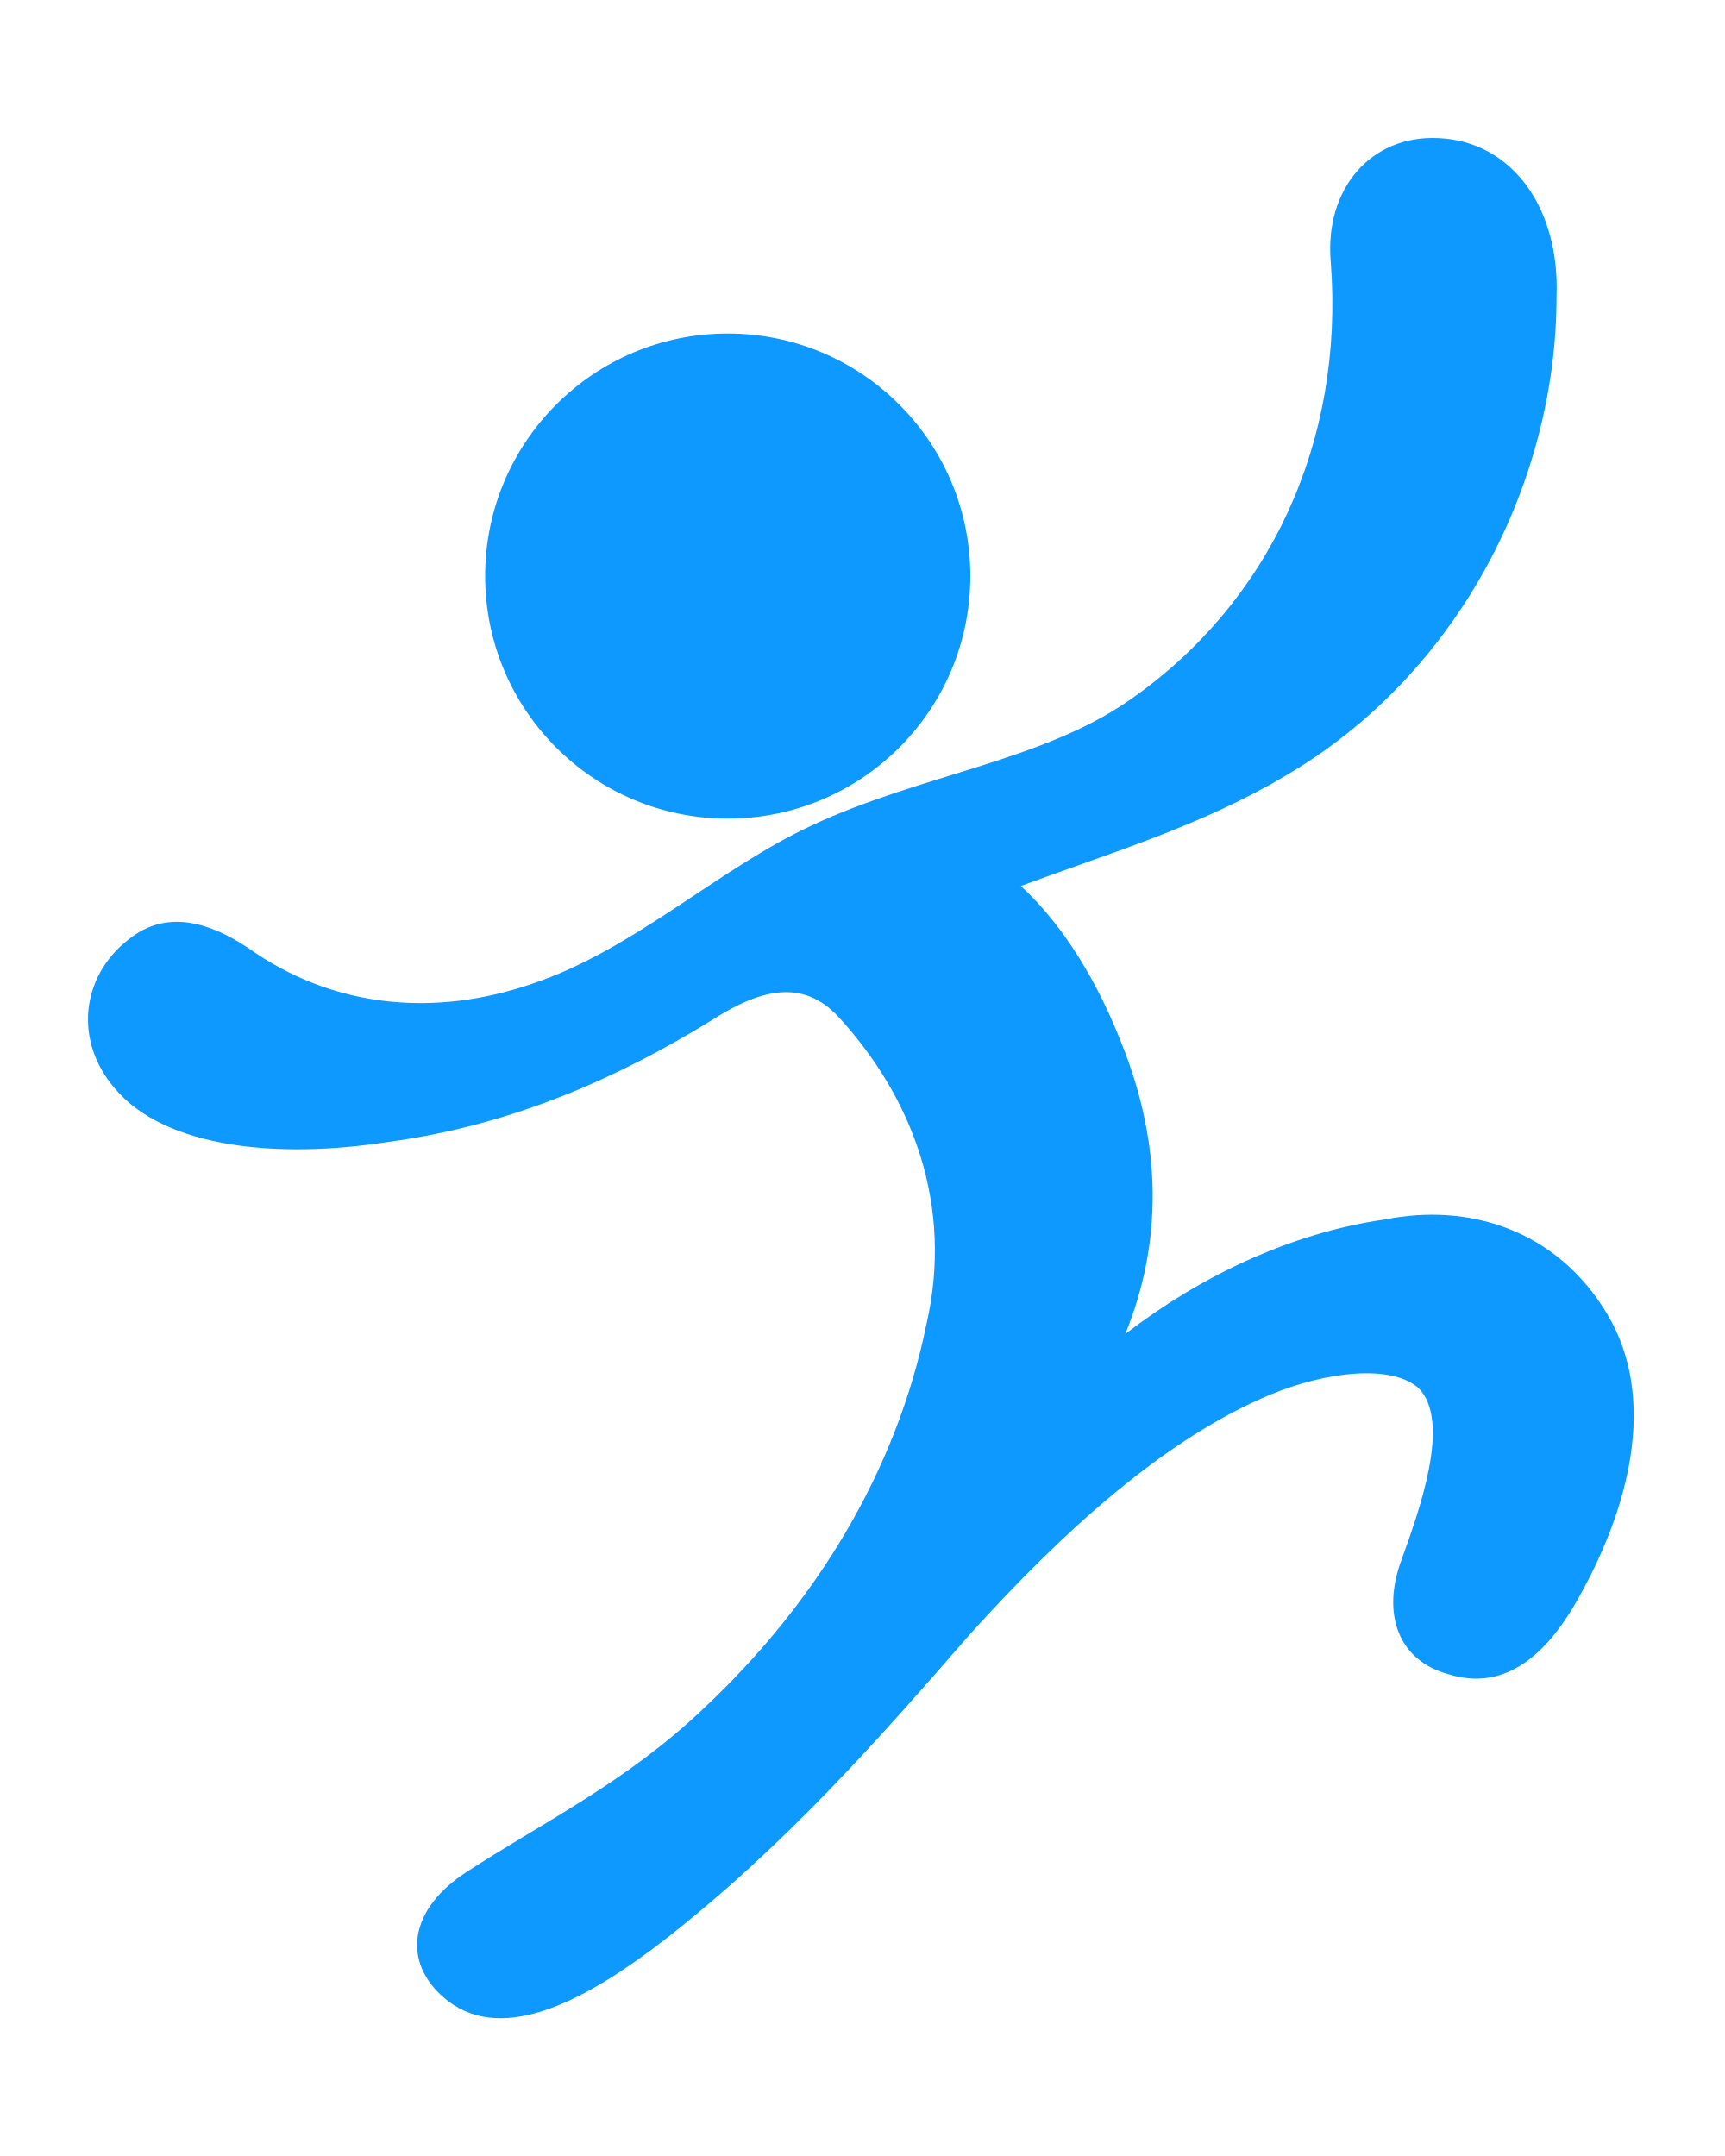
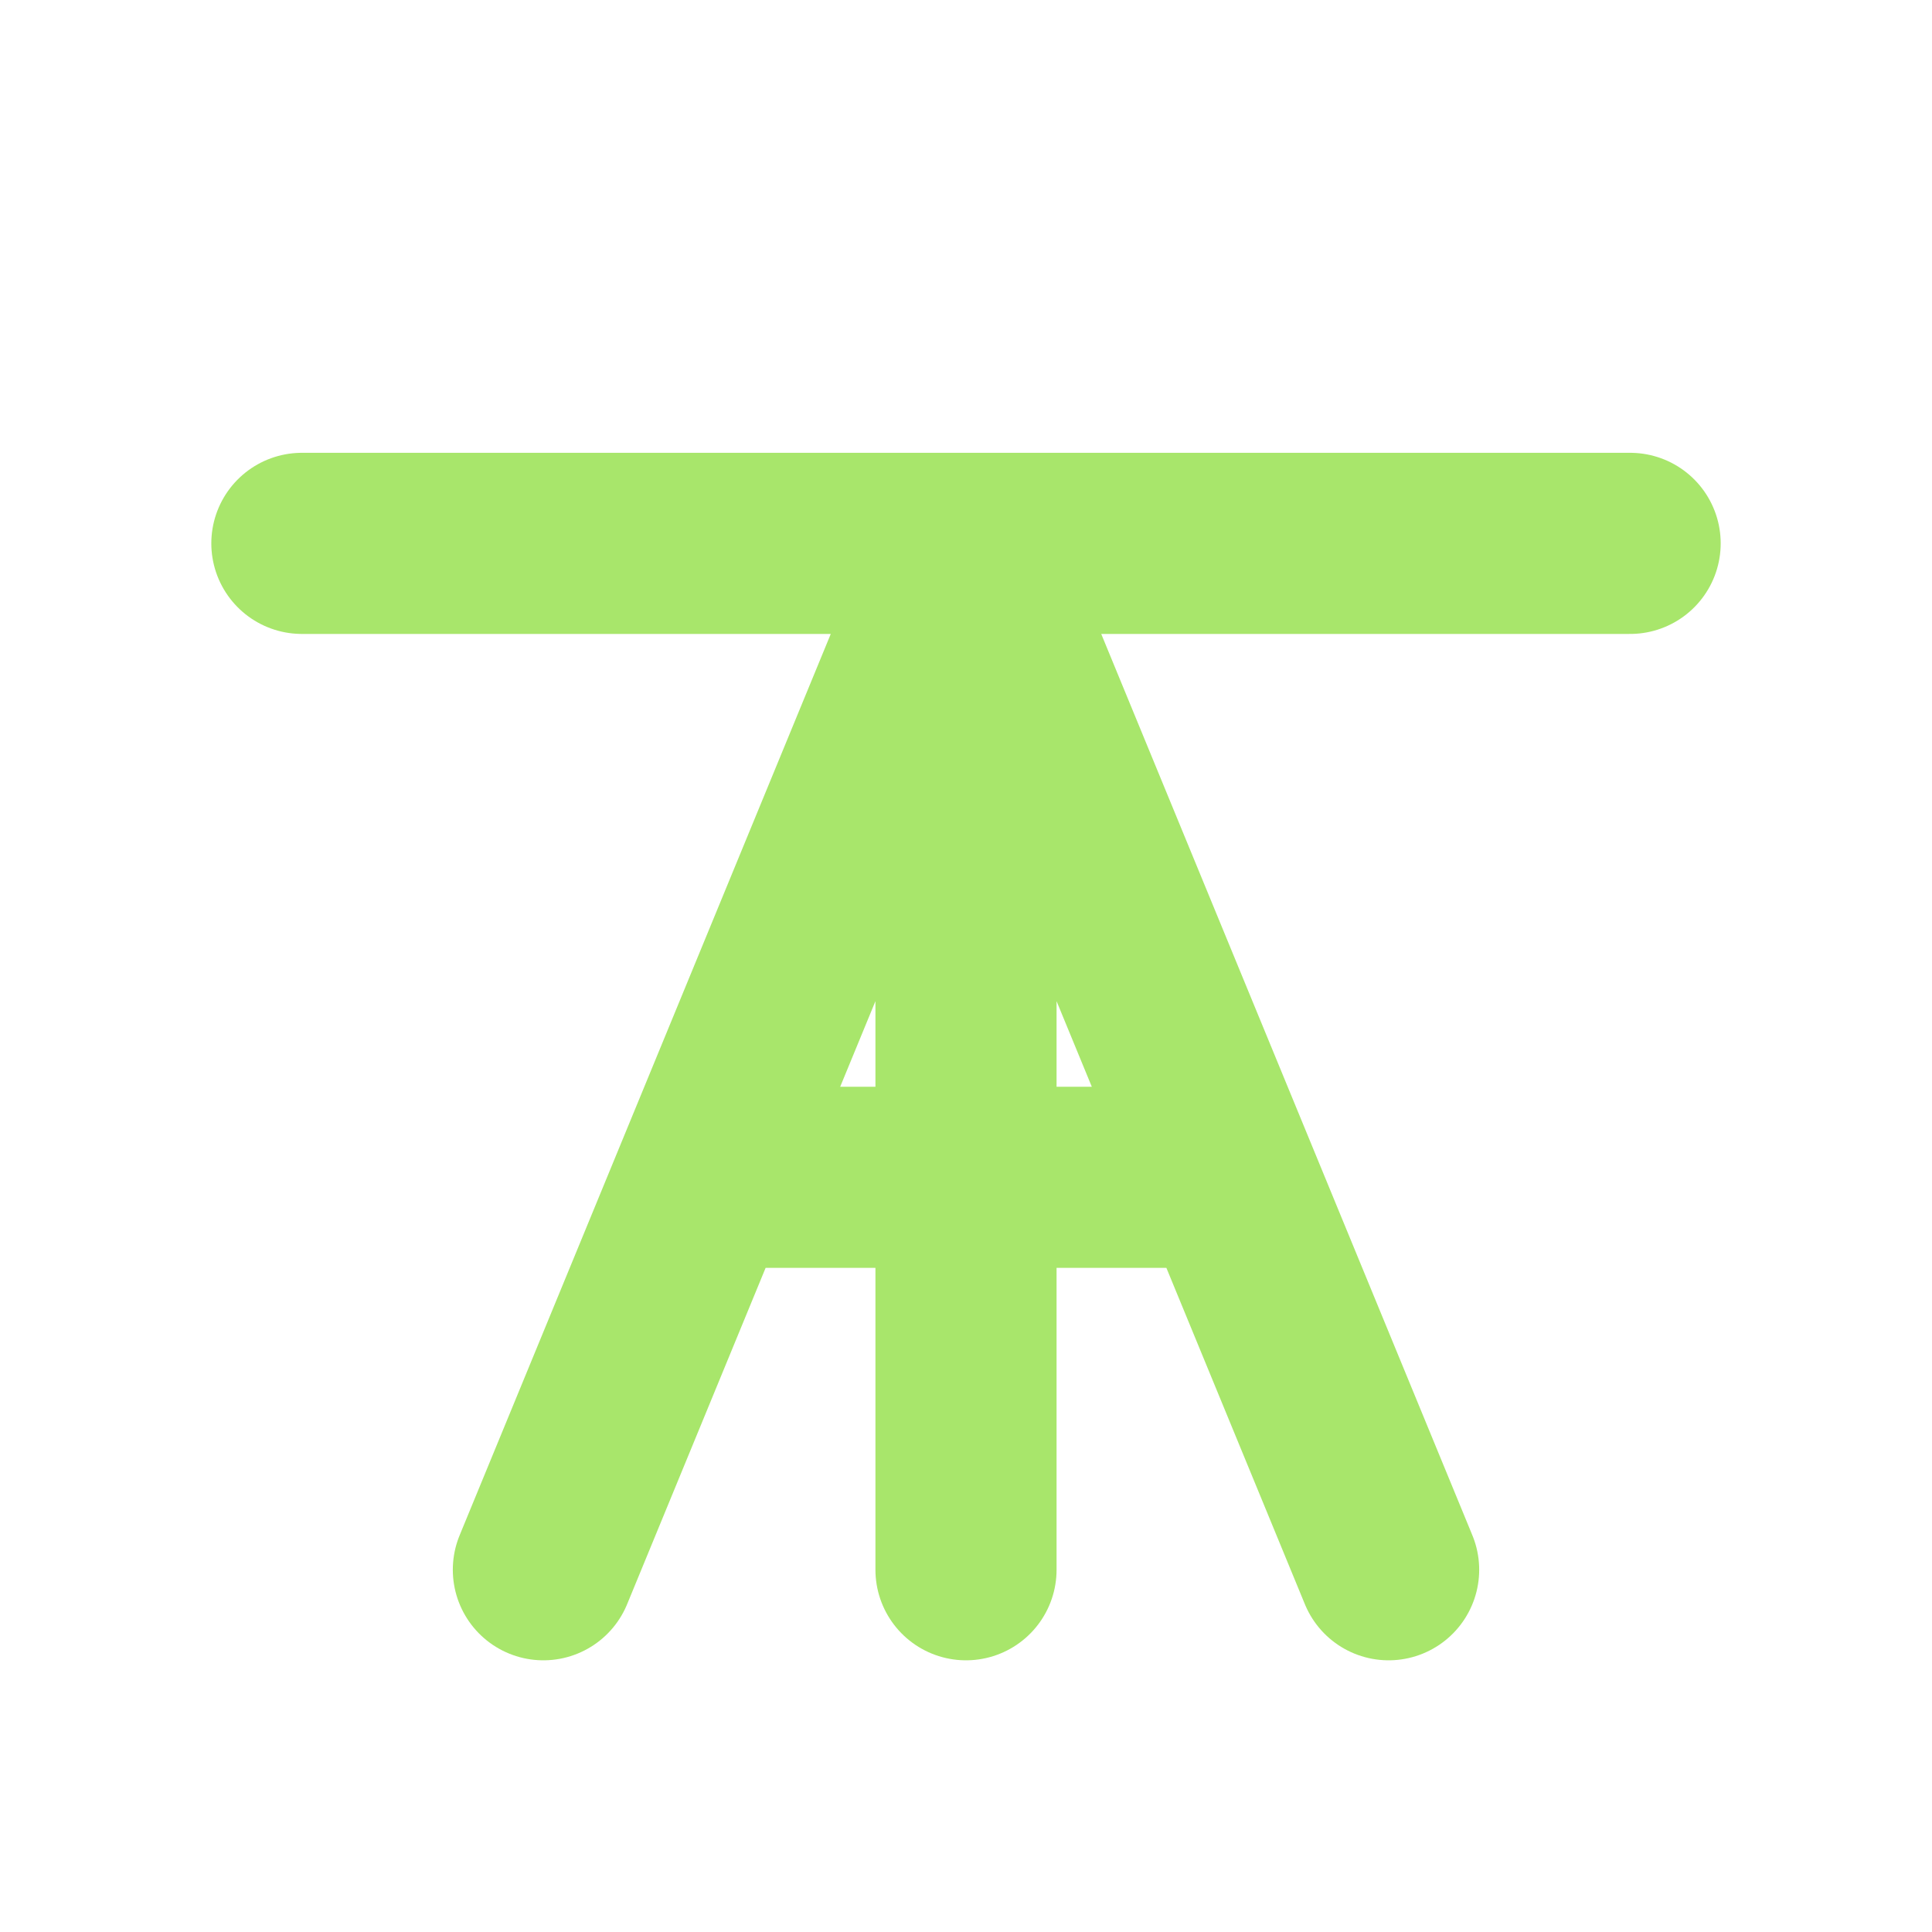
- <svg xmlns="http://www.w3.org/2000/svg" width="512" height="640" viewBox="0 0 512 640" role="img" aria-label="StykAnimate">
-   <g fill="#0D99FF" transform="translate(-365 -72)">
-     <circle cx="581" cy="243" r="72" />
-     <path d="M 792 113 C 772 112 758 128 760 150 C 764 203 742 251 700 280 C 674 298 638 302 606 317 C 578 330 553 354 523 364 C 494 374 465 371 441 355 C 427 345 414 342 403 351 C 389 362 387 381 399 395 C 414 413 448 416 480 411 C 518 406 550 391 576 375 C 590 366 603 362 614 374 C 636 398 648 430 640 465 C 631 509 607 548 574 579 C 551 601 526 613 503 628 C 485 640 485 656 498 666 C 515 679 540 665 562 648 C 598 620 626 588 653 557 C 681 526 711 499 742 486 C 759 479 778 477 786 484 C 796 494 786 521 781 535 C 775 551 780 565 795 569 C 811 574 823 564 832 549 C 849 520 857 487 842 462 C 827 437 801 429 776 434 C 748 438 721 451 699 468 C 710 441 710 412 698 382 C 691 364 681 347 668 335 C 695 325 722 317 747 302 C 798 272 827 215 827 160 C 828 134 814 114 792 113 Z" />
+ <svg xmlns="http://www.w3.org/2000/svg" width="64" height="64" viewBox="0 0 64 64" role="img" aria-label="TwigAnimate temporary symbol">
+   <g fill="none" stroke="#A8E66B" stroke-width="6" stroke-linecap="round" stroke-linejoin="round">
+     <path d="M10 18h44M32 18v34M18 52l14-34 14 34M24 39h16" />
  </g>
</svg>
